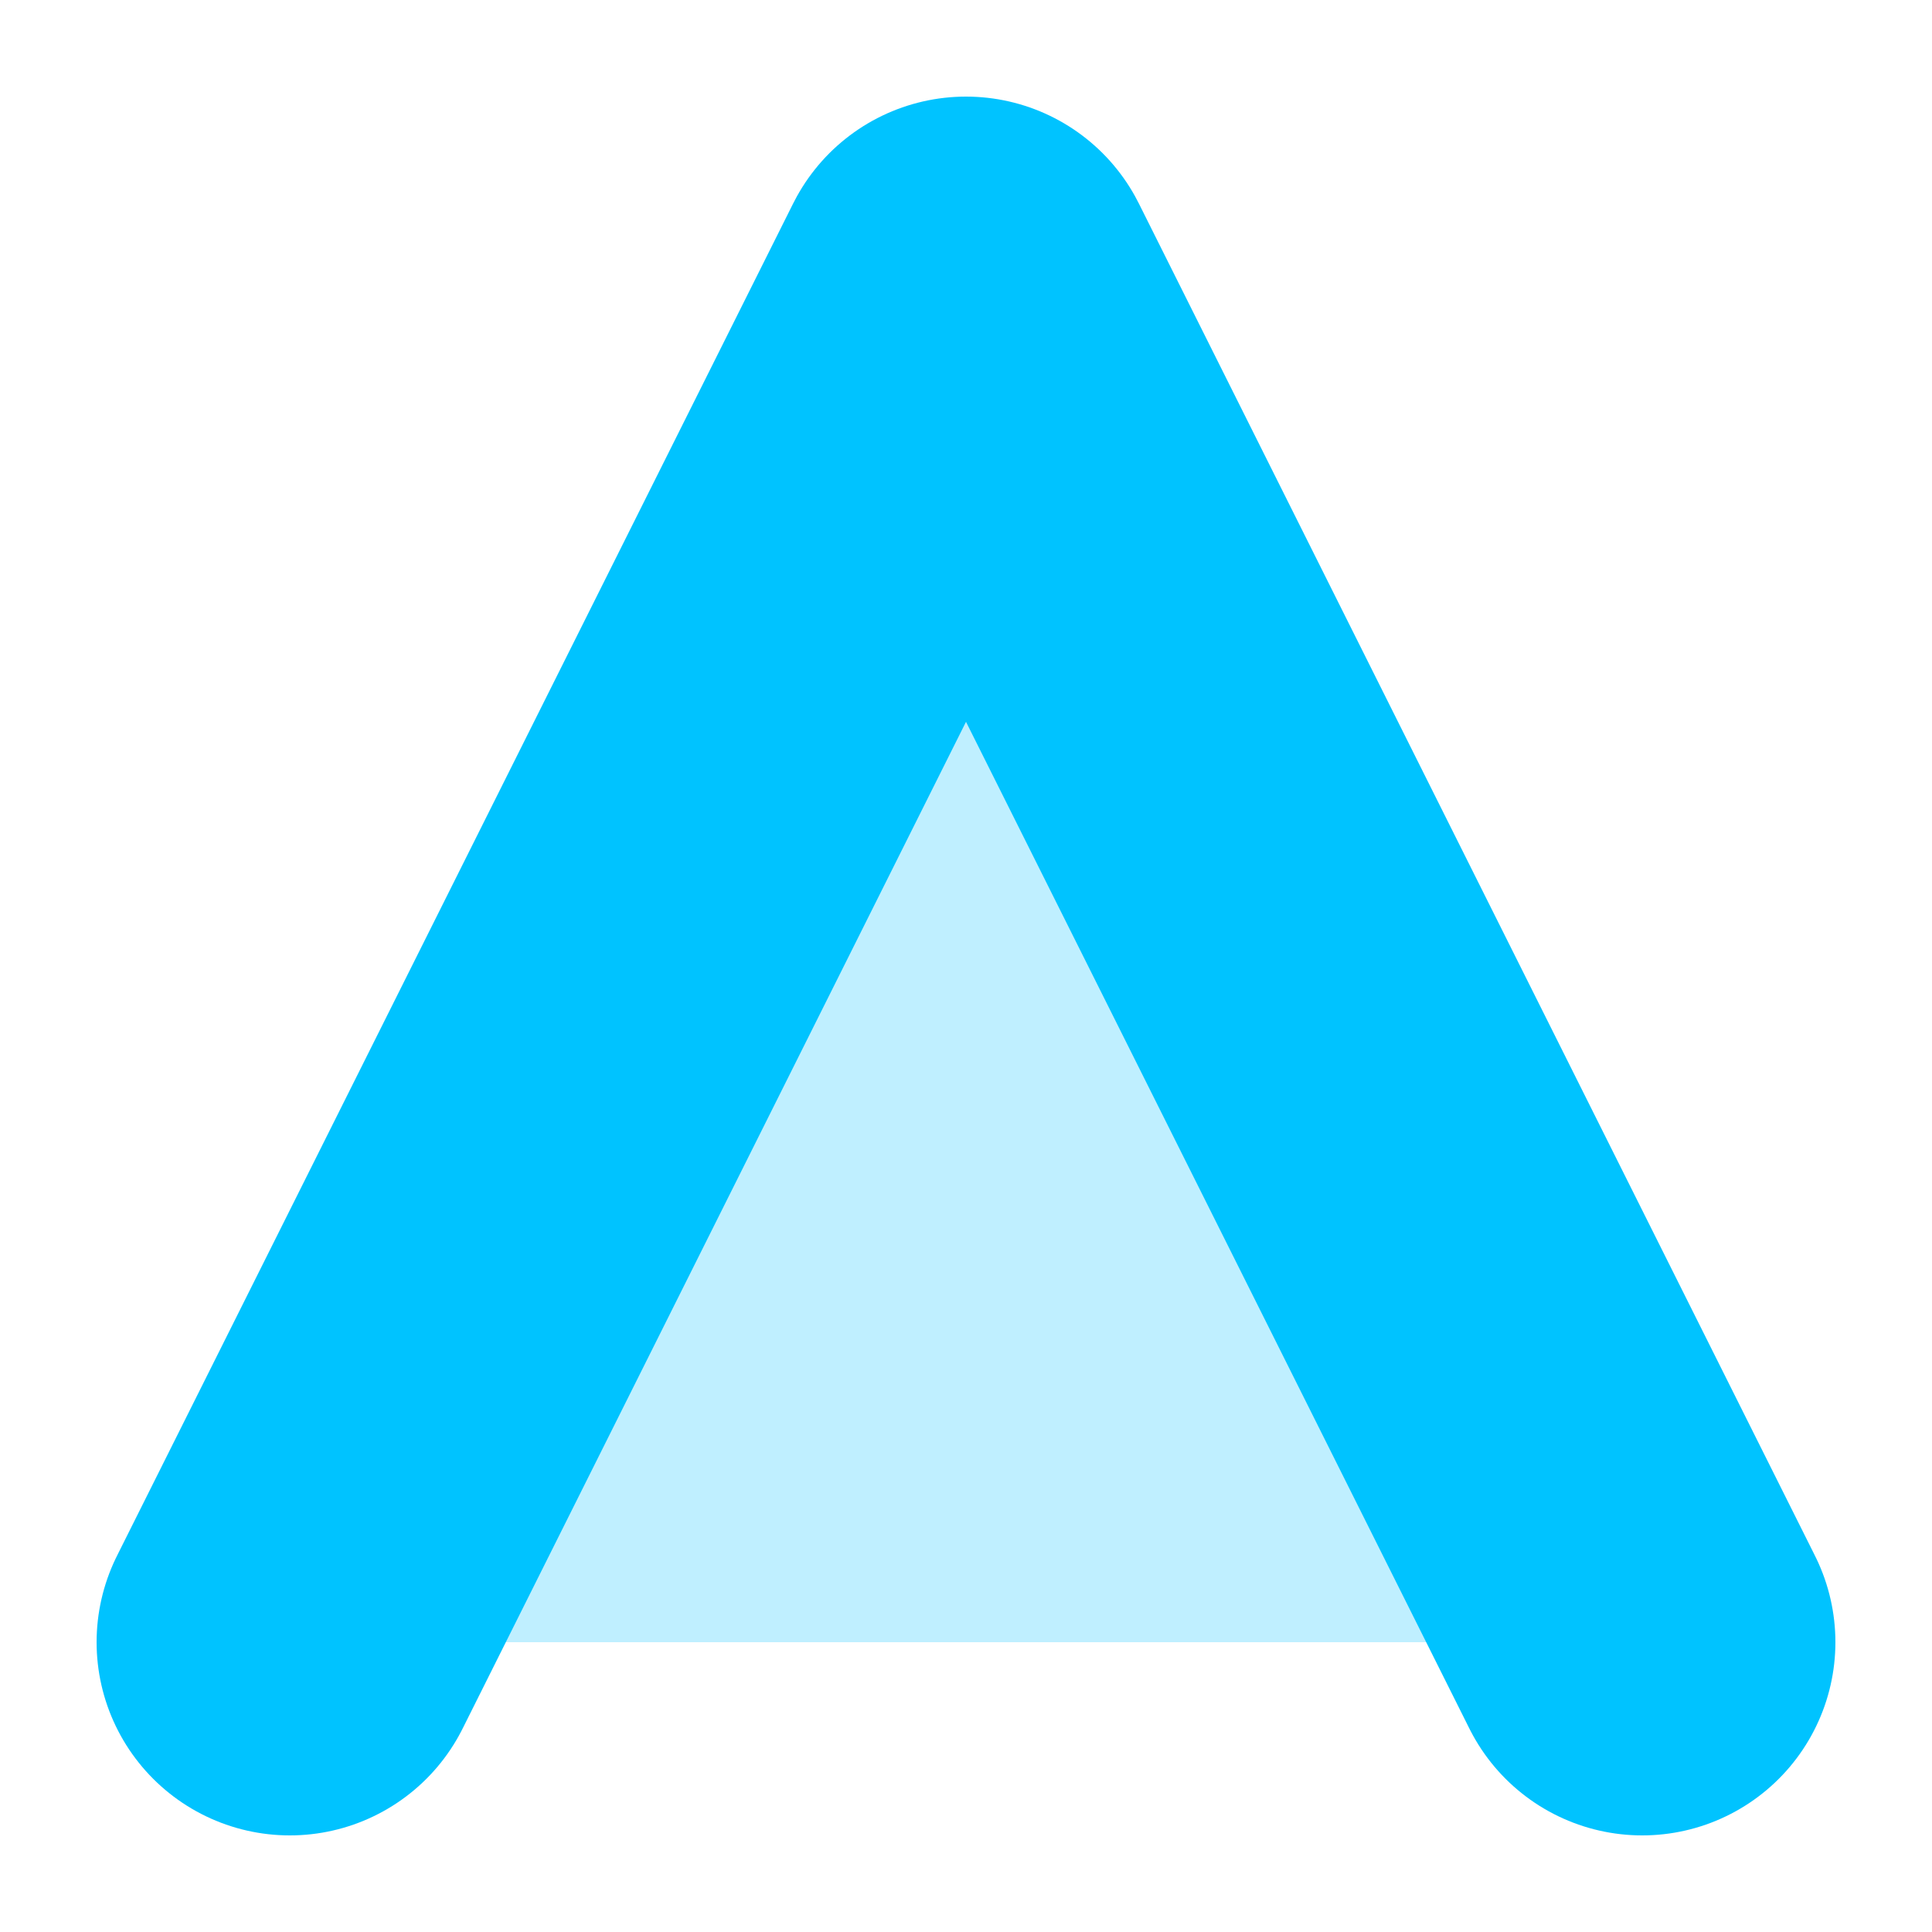
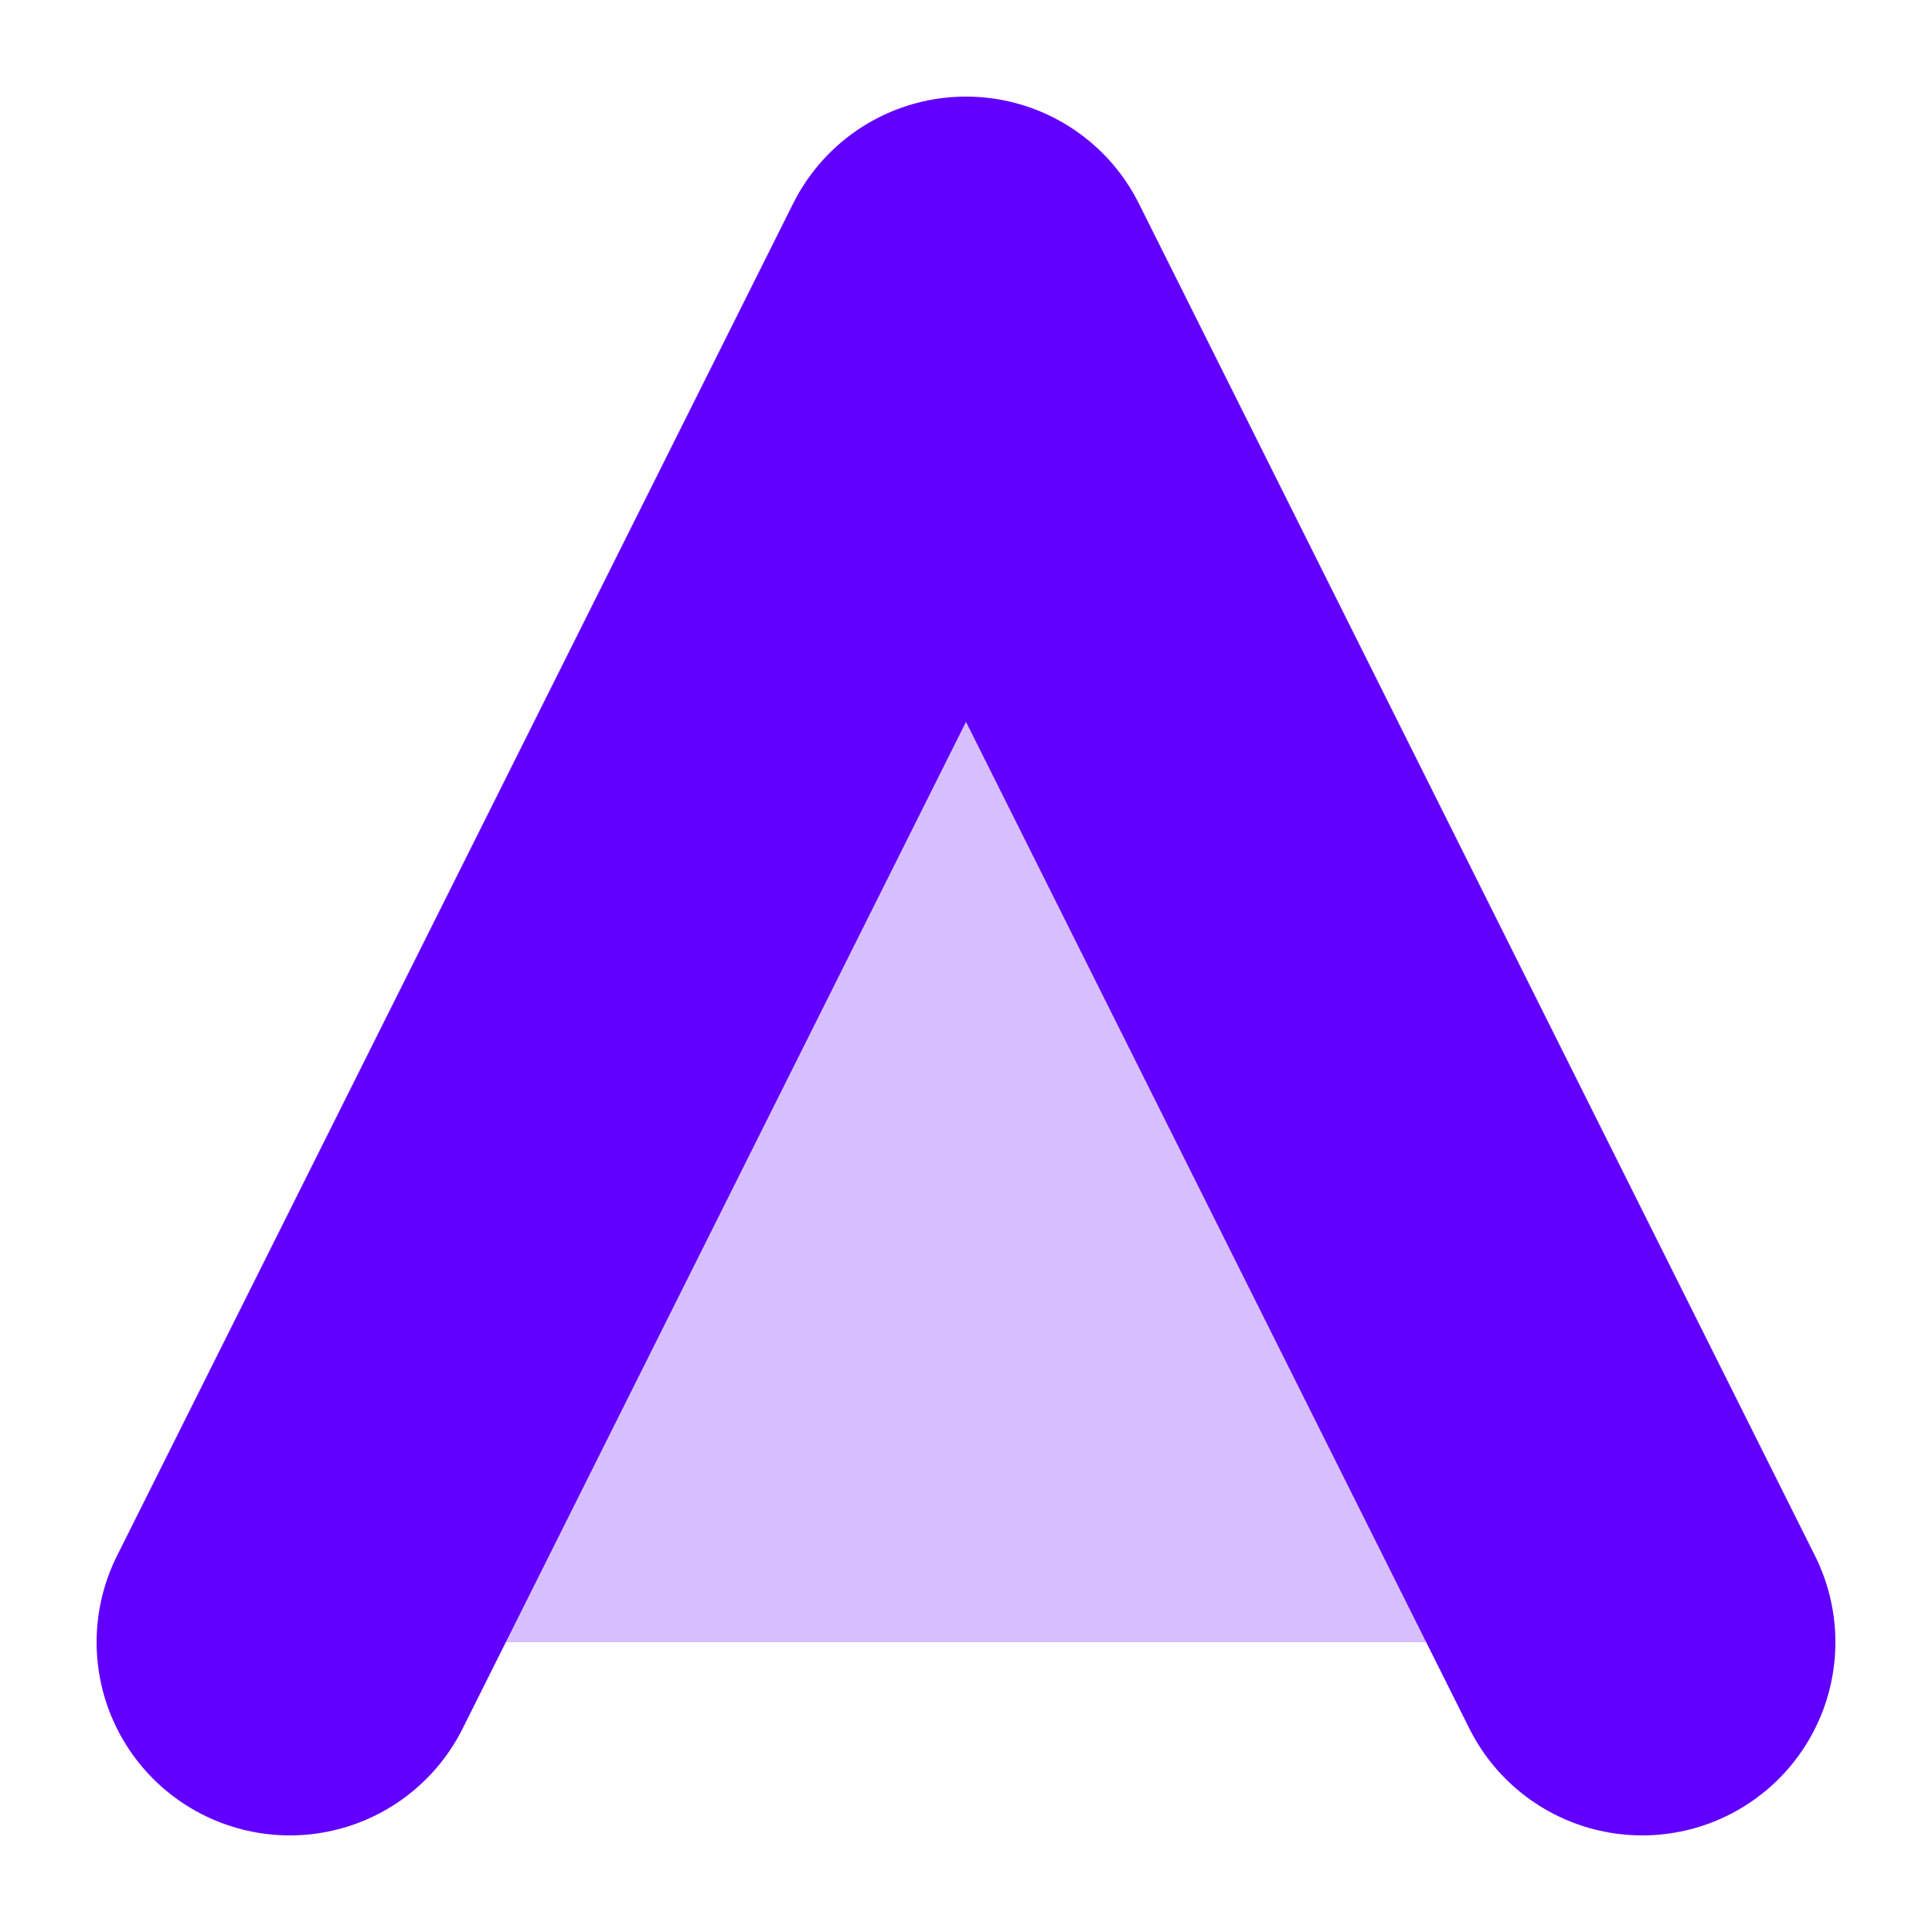
<svg xmlns="http://www.w3.org/2000/svg" width="20px" height="20px" viewBox="0,0,20,20" version="1.1">
-   <g stroke-linecap="round" stroke="#00c3ff" fill="#00c3ff" fill-opacity="0.25" stroke-width="4" stroke-linejoin="round">
+   <g stroke-linecap="round" stroke="#6200ff" fill="#6200ff" fill-opacity="0.25" stroke-width="4" stroke-linejoin="round">
    <path d="M3,17 L10,3 L17,17" />
  </g>
</svg>
